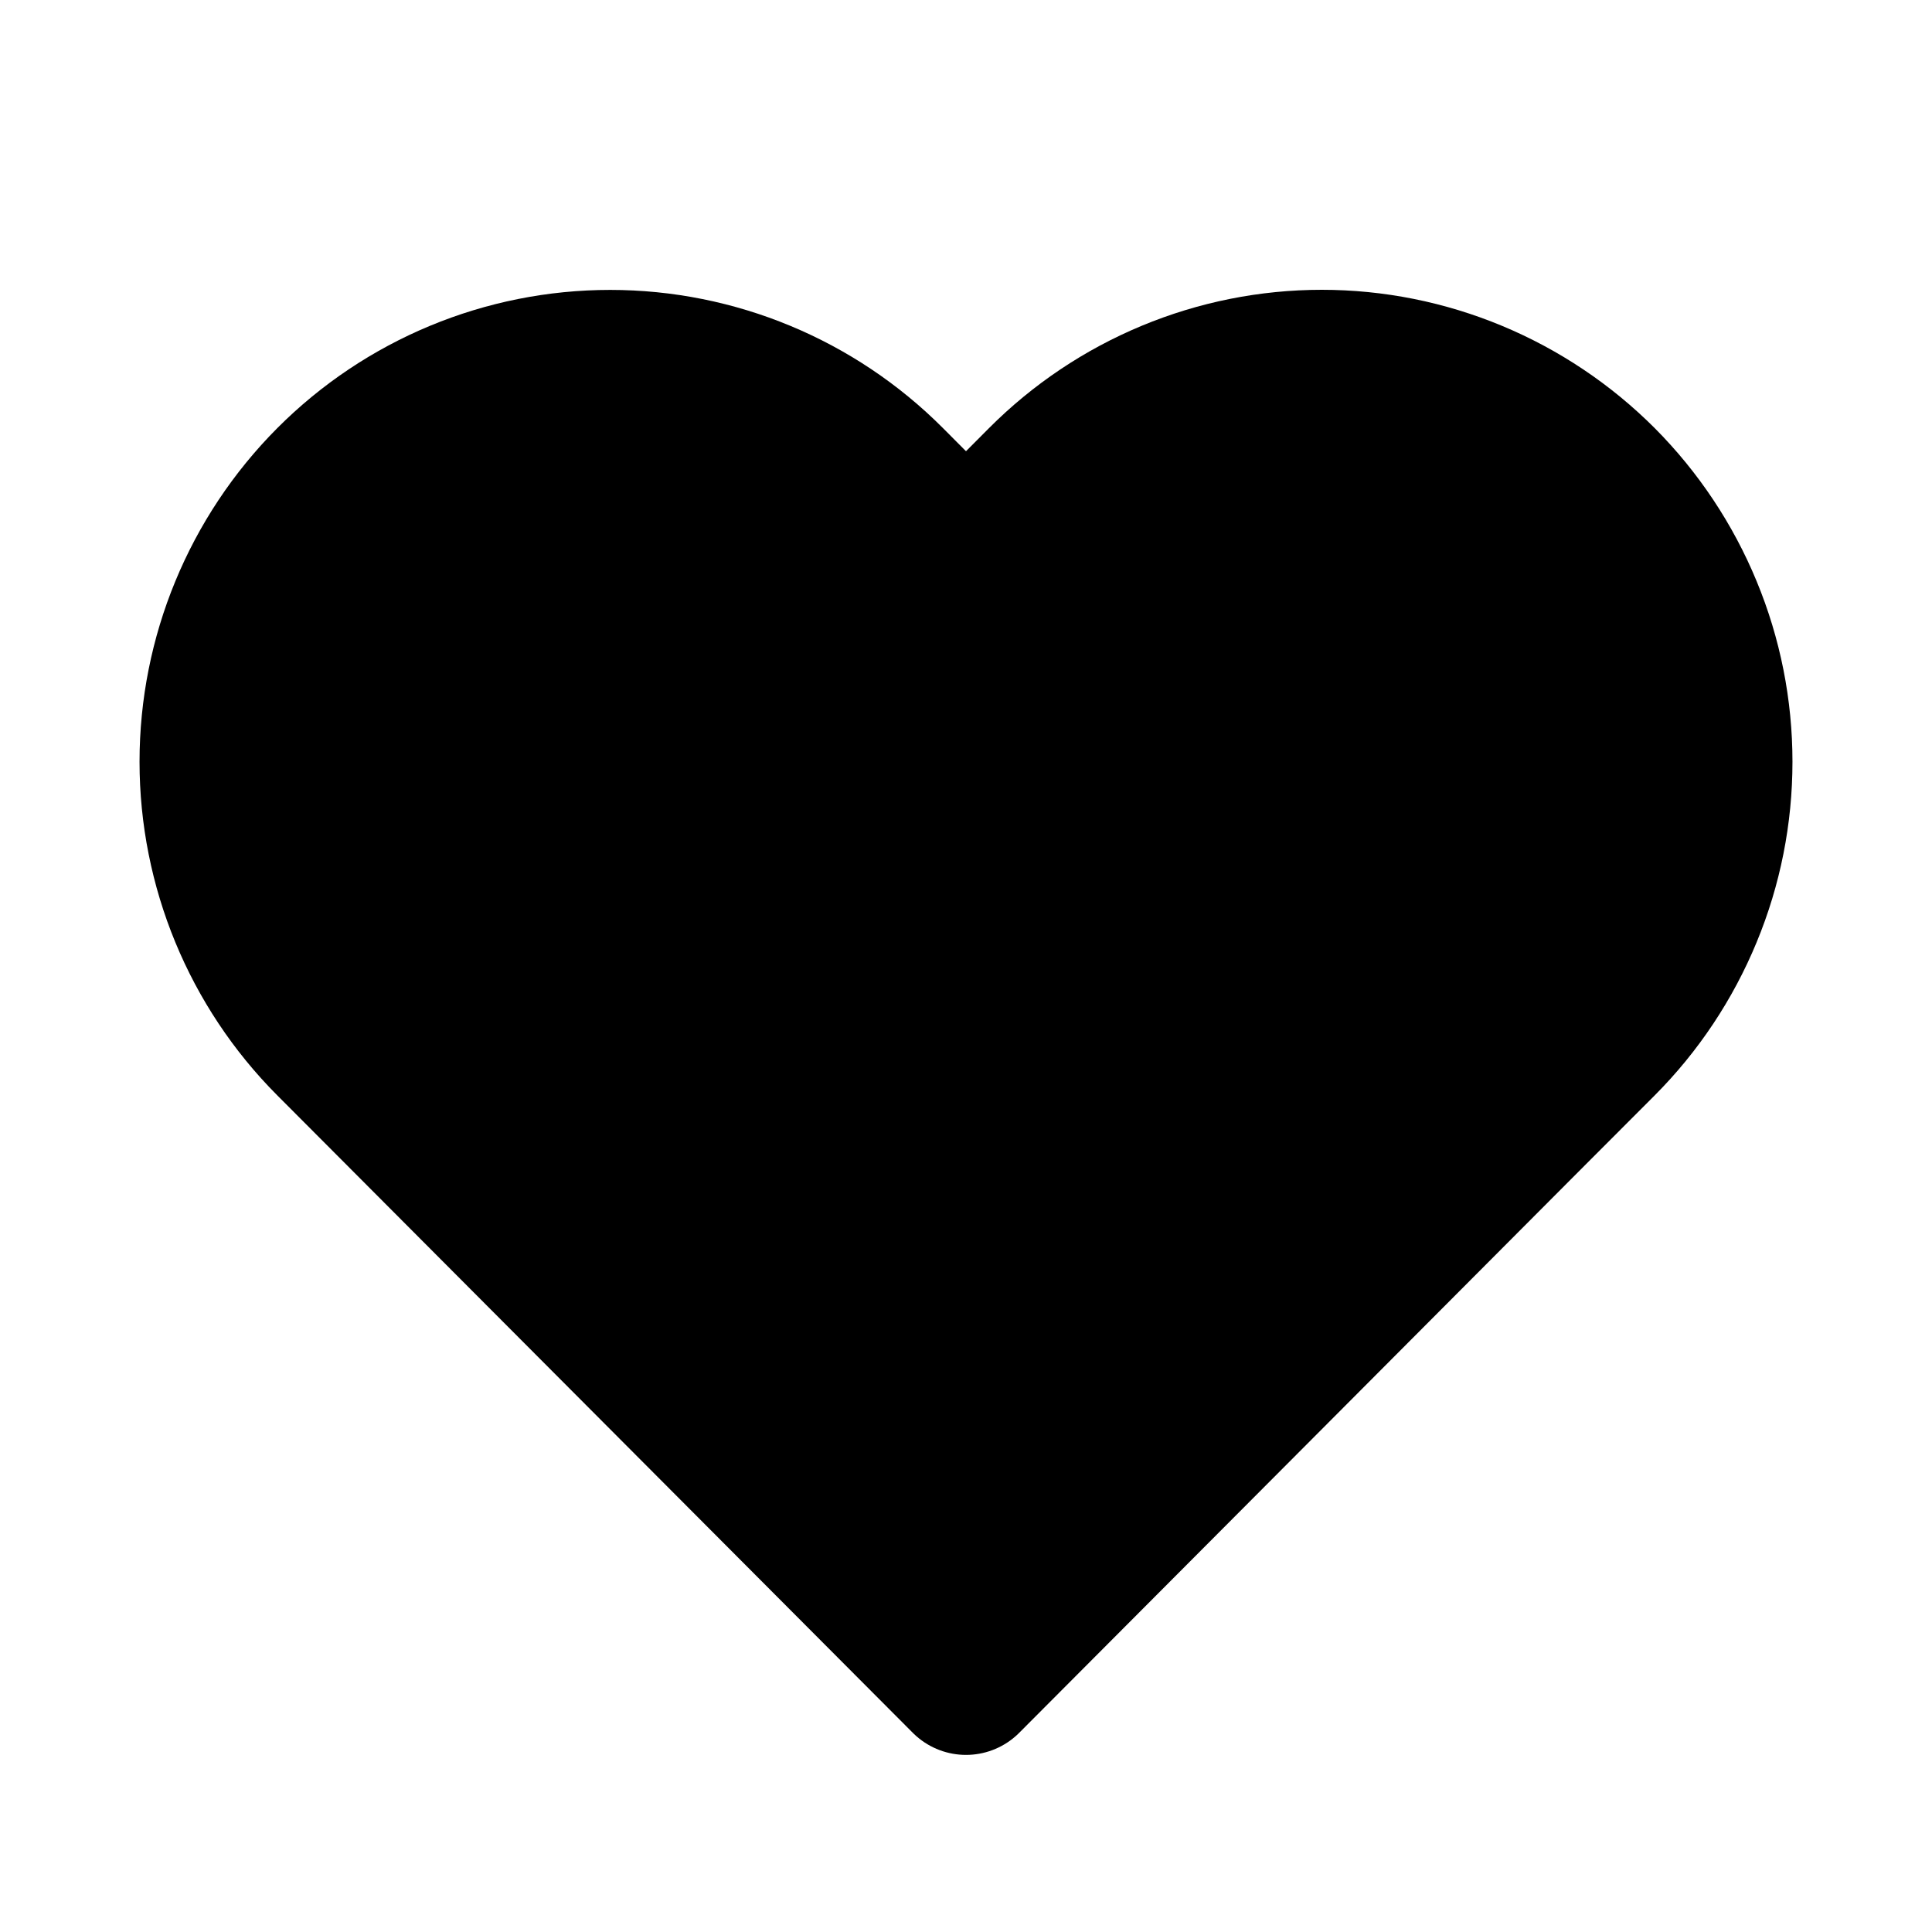
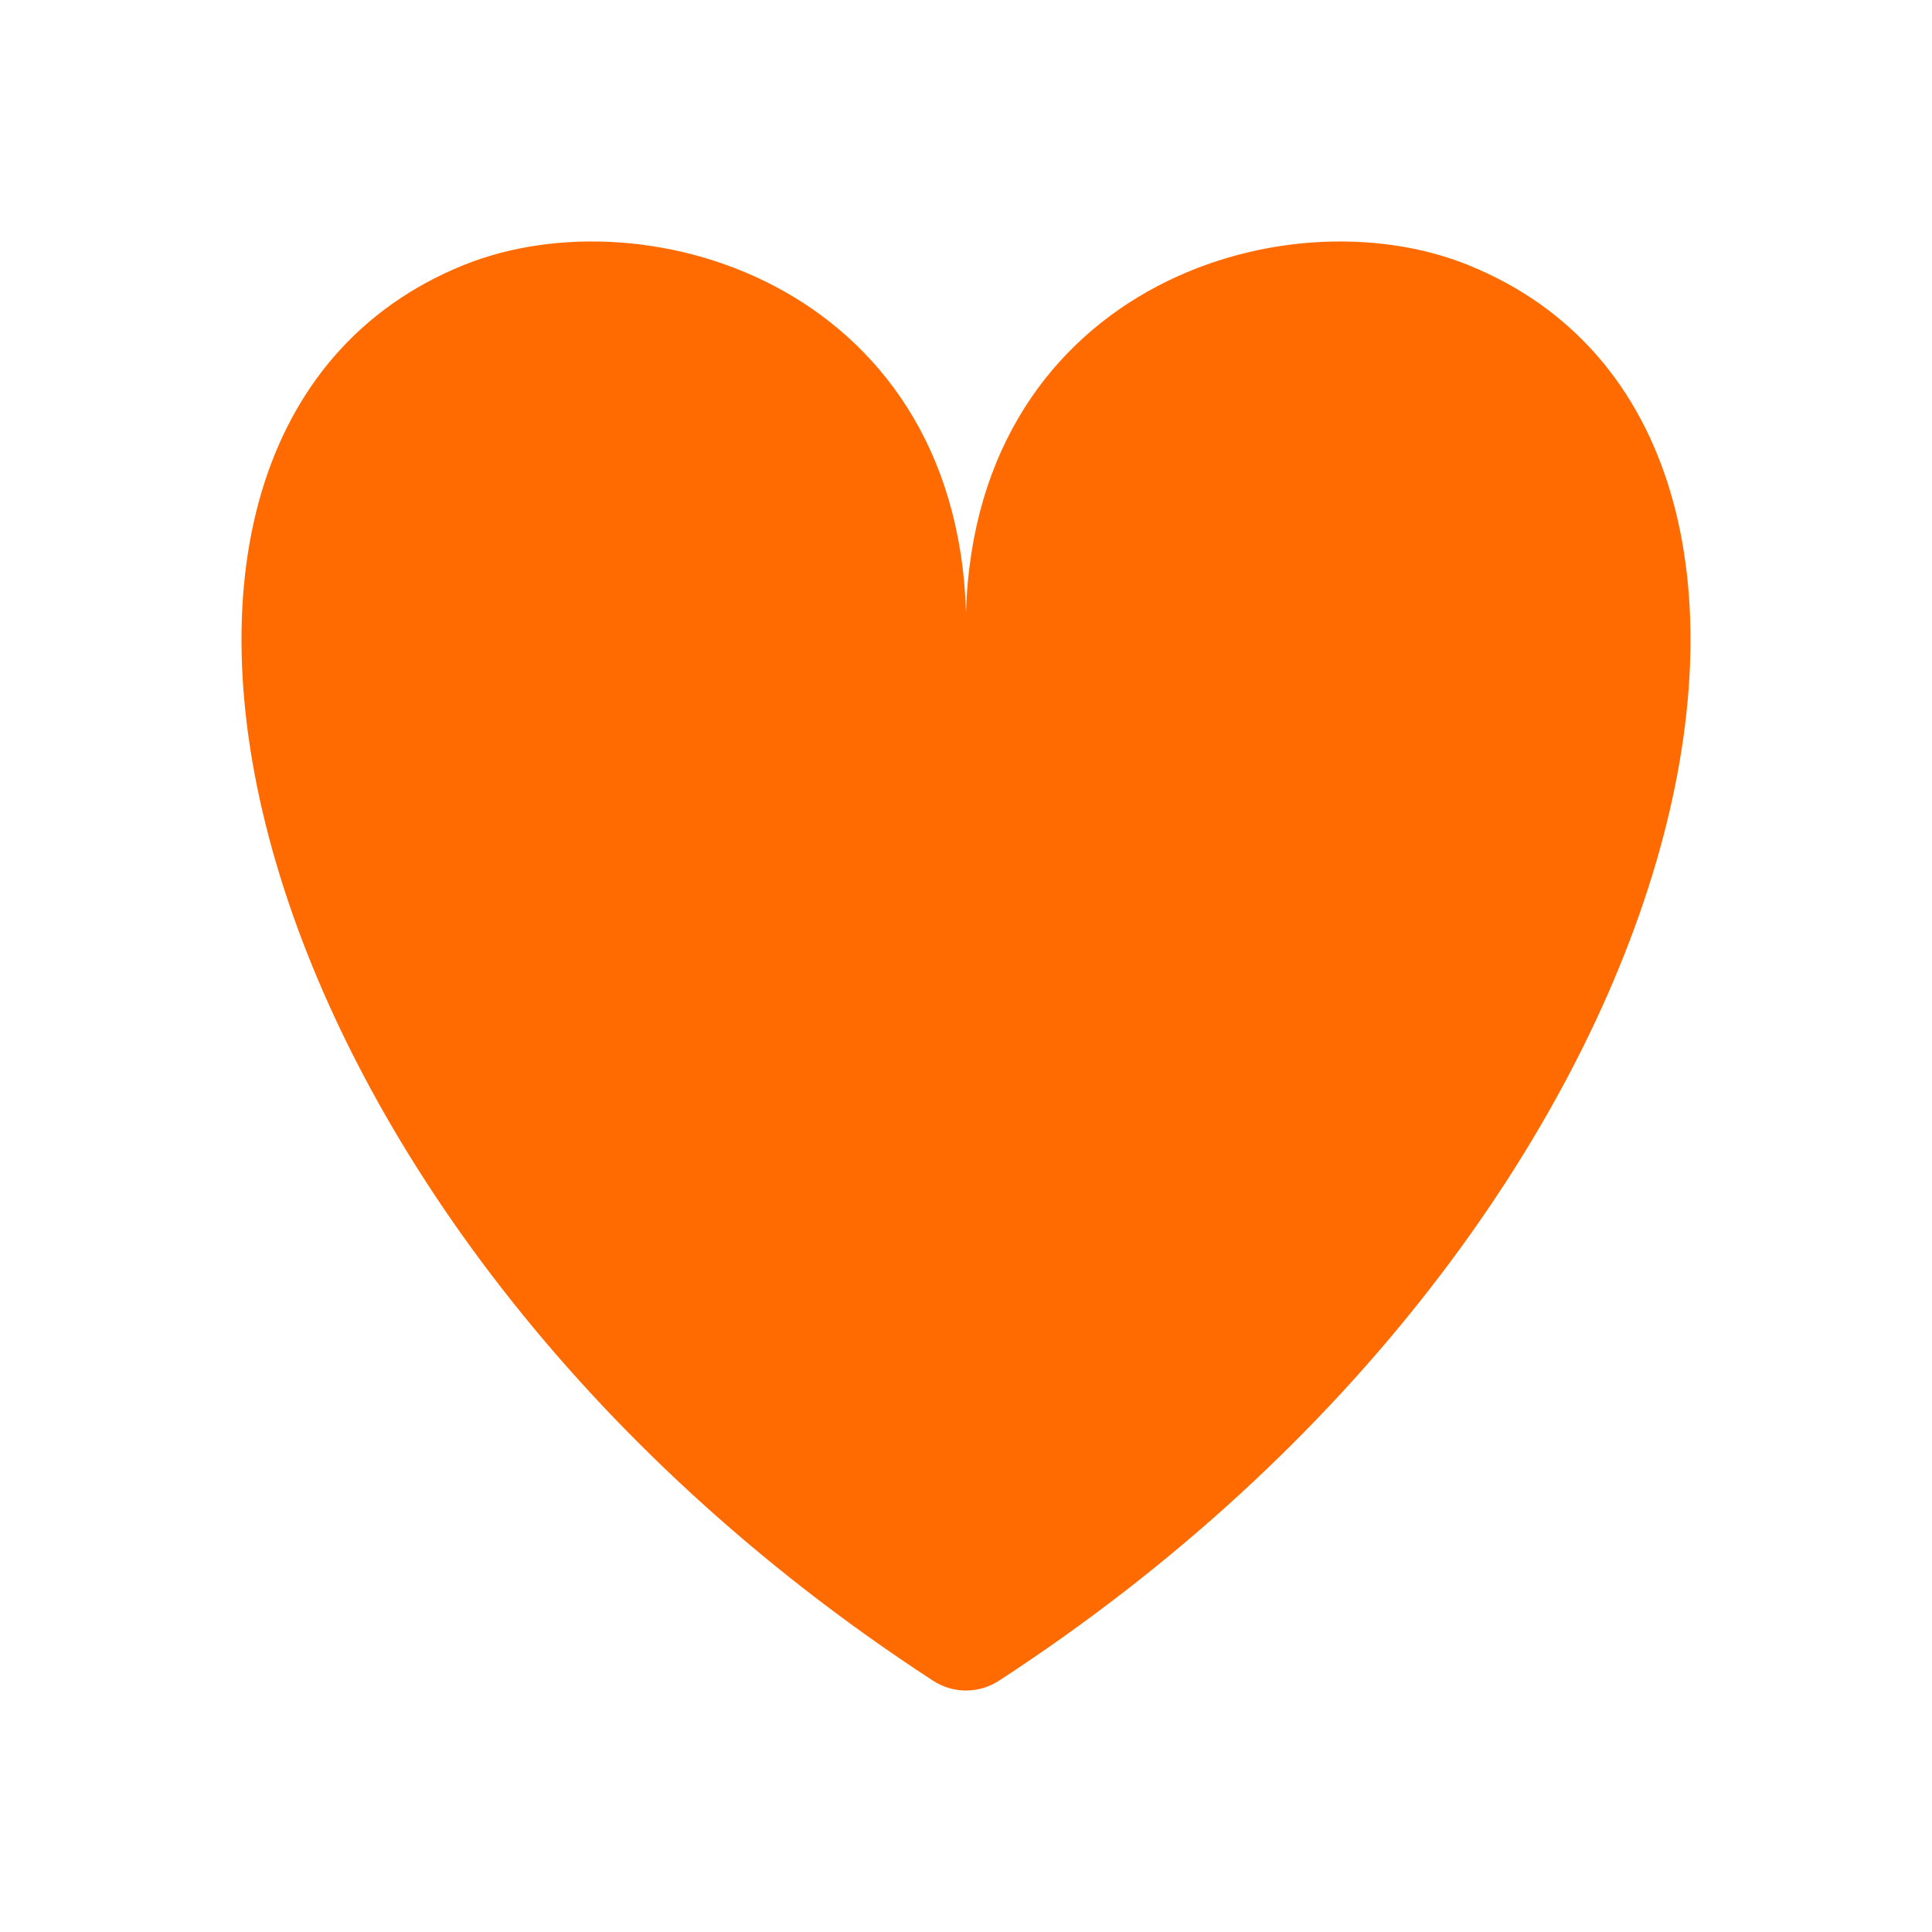
- <svg xmlns="http://www.w3.org/2000/svg" width="14" height="14" viewBox="0 0 18 18" fill="none">
-   <path d="M14.921 4.483C14.578 4.14 14.172 3.868 13.725 3.682C13.278 3.496 12.799 3.4 12.315 3.4C11.831 3.4 11.352 3.496 10.905 3.682C10.458 3.868 10.052 4.14 9.71 4.483L9 5.196L8.29 4.483C7.599 3.79 6.662 3.401 5.685 3.401C4.707 3.401 3.77 3.79 3.079 4.483C2.388 5.177 2 6.117 2 7.097C2 8.077 2.388 9.018 3.079 9.711L3.789 10.423L9 15.65L14.21 10.423L14.921 9.711C15.263 9.368 15.534 8.96 15.719 8.512C15.905 8.063 16 7.583 16 7.097C16 6.612 15.905 6.131 15.719 5.682C15.534 5.234 15.263 4.827 14.921 4.483Z" fill="#000" stroke="#000" stroke-width="1.4" stroke-linecap="round" stroke-linejoin="round" />
+ <svg xmlns="http://www.w3.org/2000/svg" width="16" height="16" viewBox="0 0 16 16" fill="none">
+   <path d="M7.998 5.199C8.002 2.4 10.623 1.572 12.162 2.196C15.609 3.593 14.149 10.091 8.276 13.917C8.107 14.028 7.893 14.028 7.724 13.917C1.851 10.091 0.391 3.593 3.838 2.196C5.377 1.572 7.998 2.4 8.002 5.199H7.998Z" fill="#FF6B00" />
</svg>
